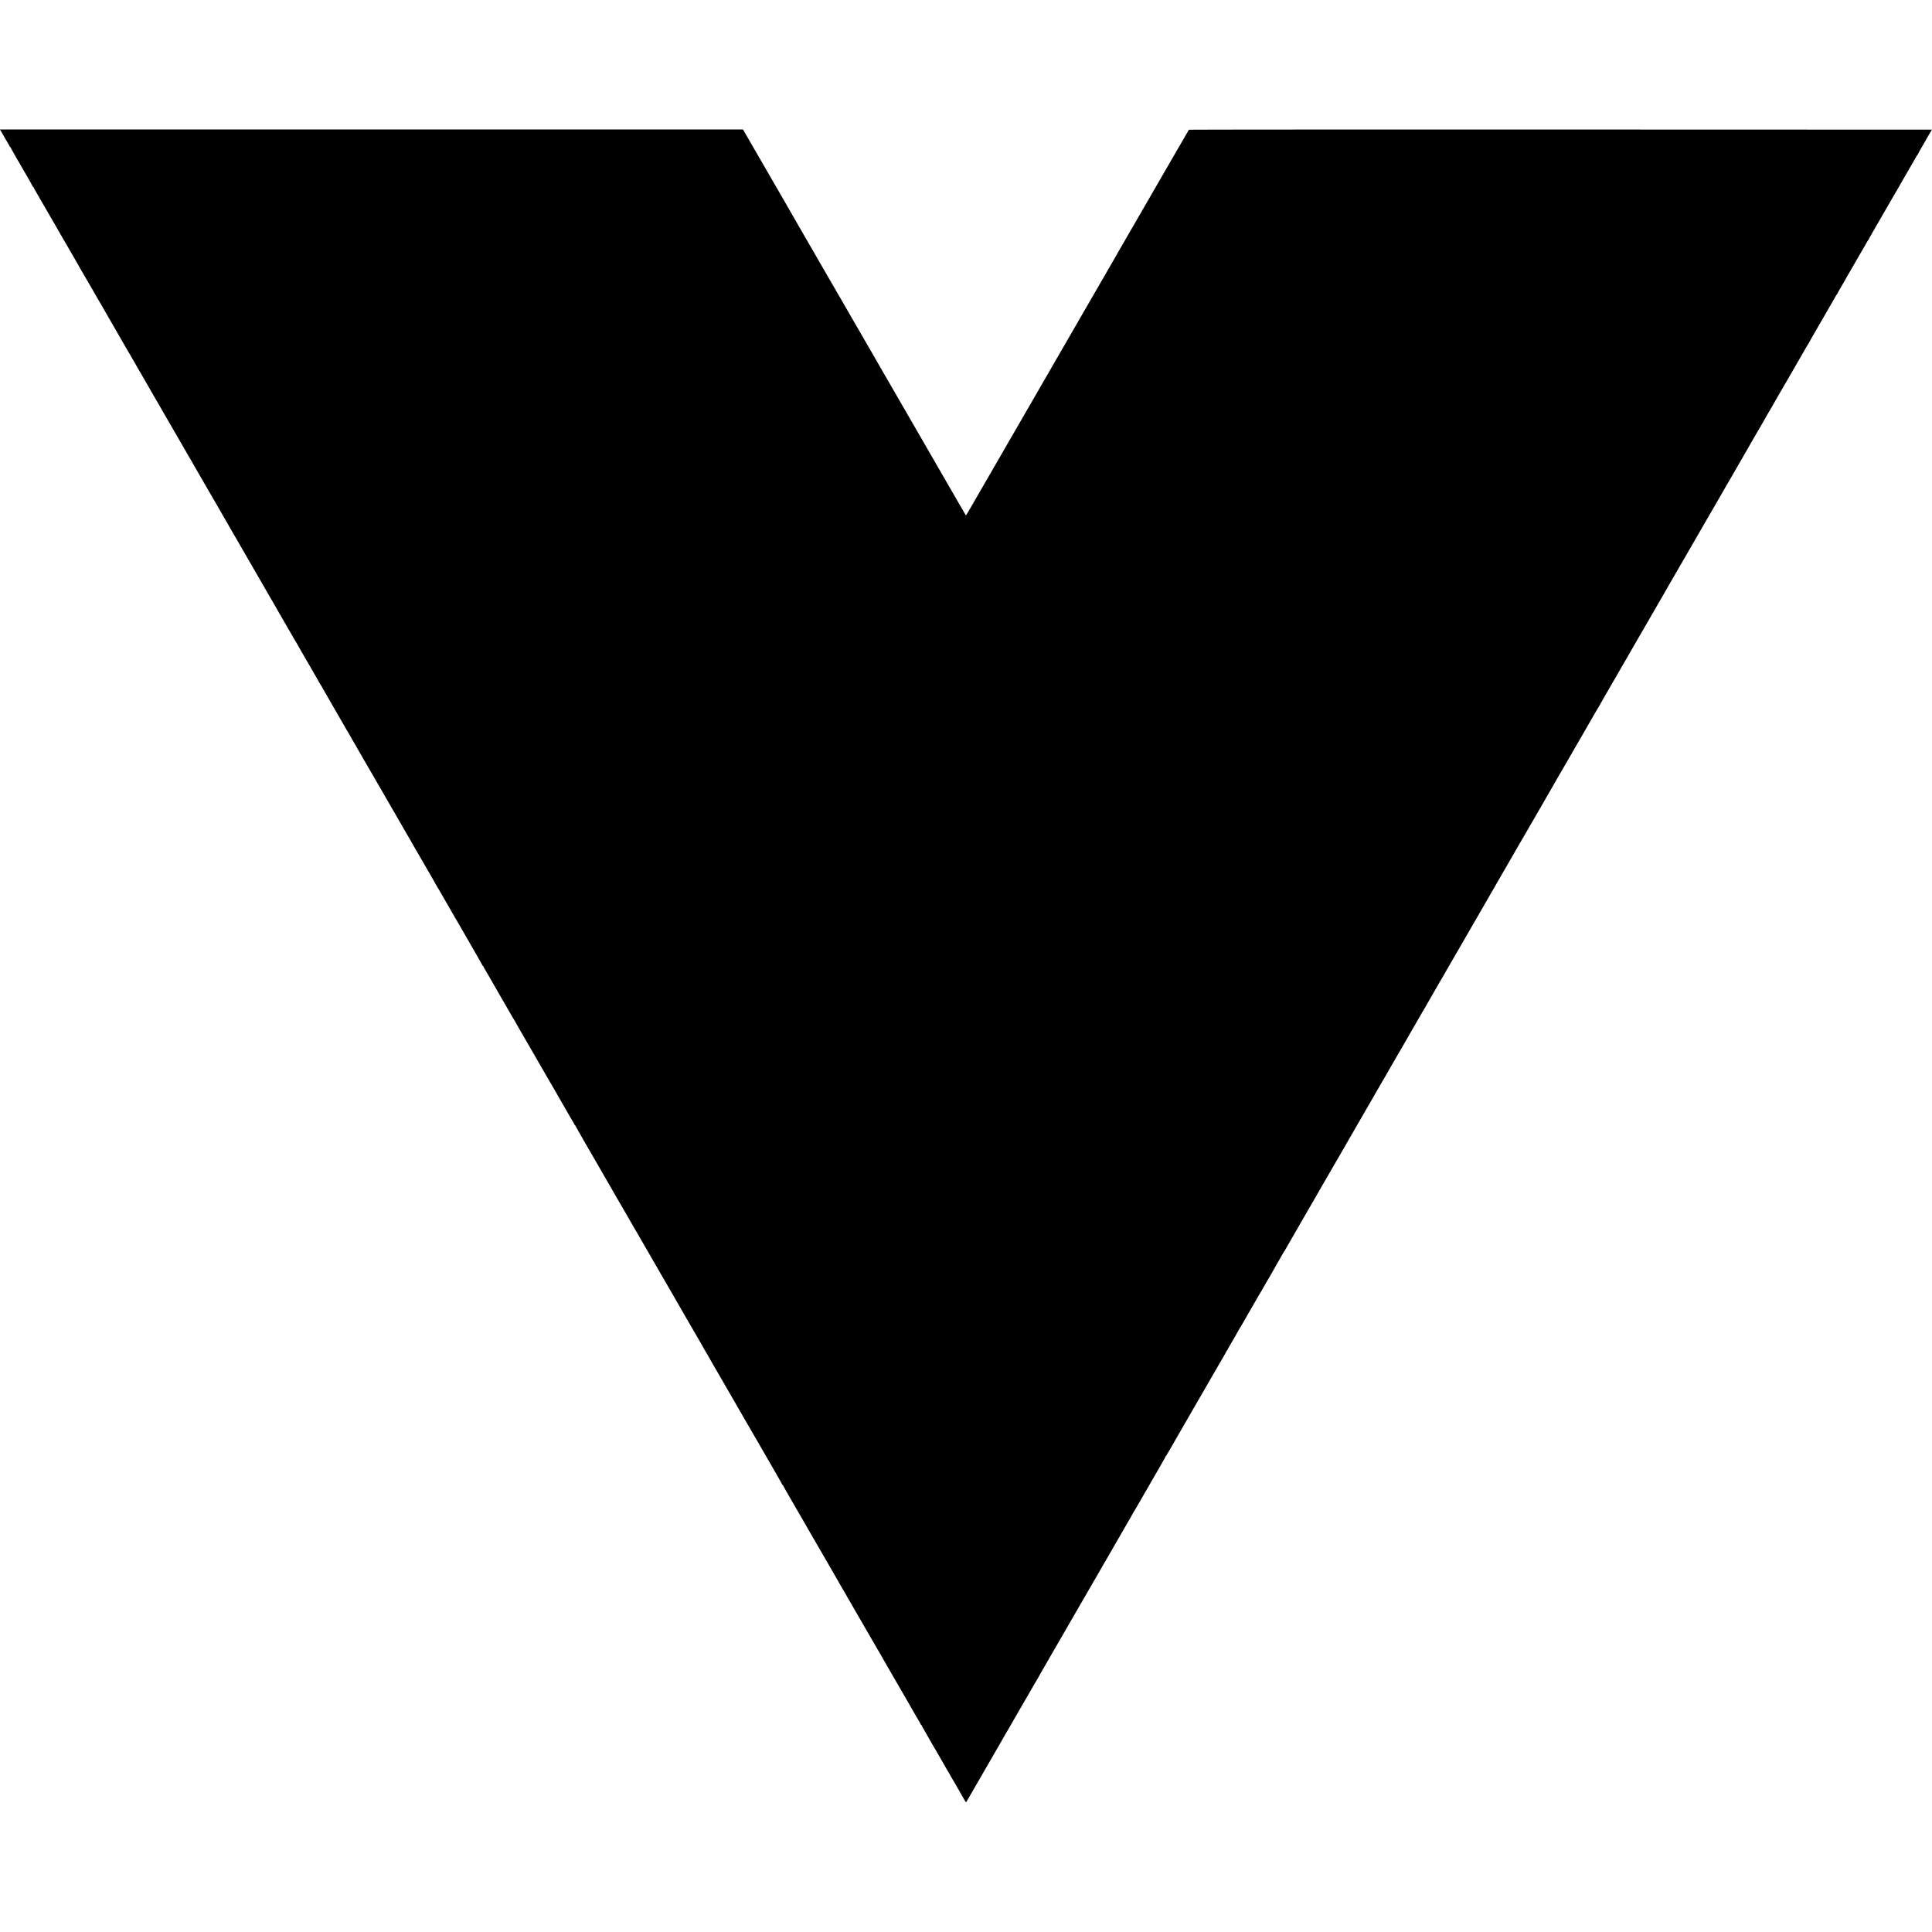
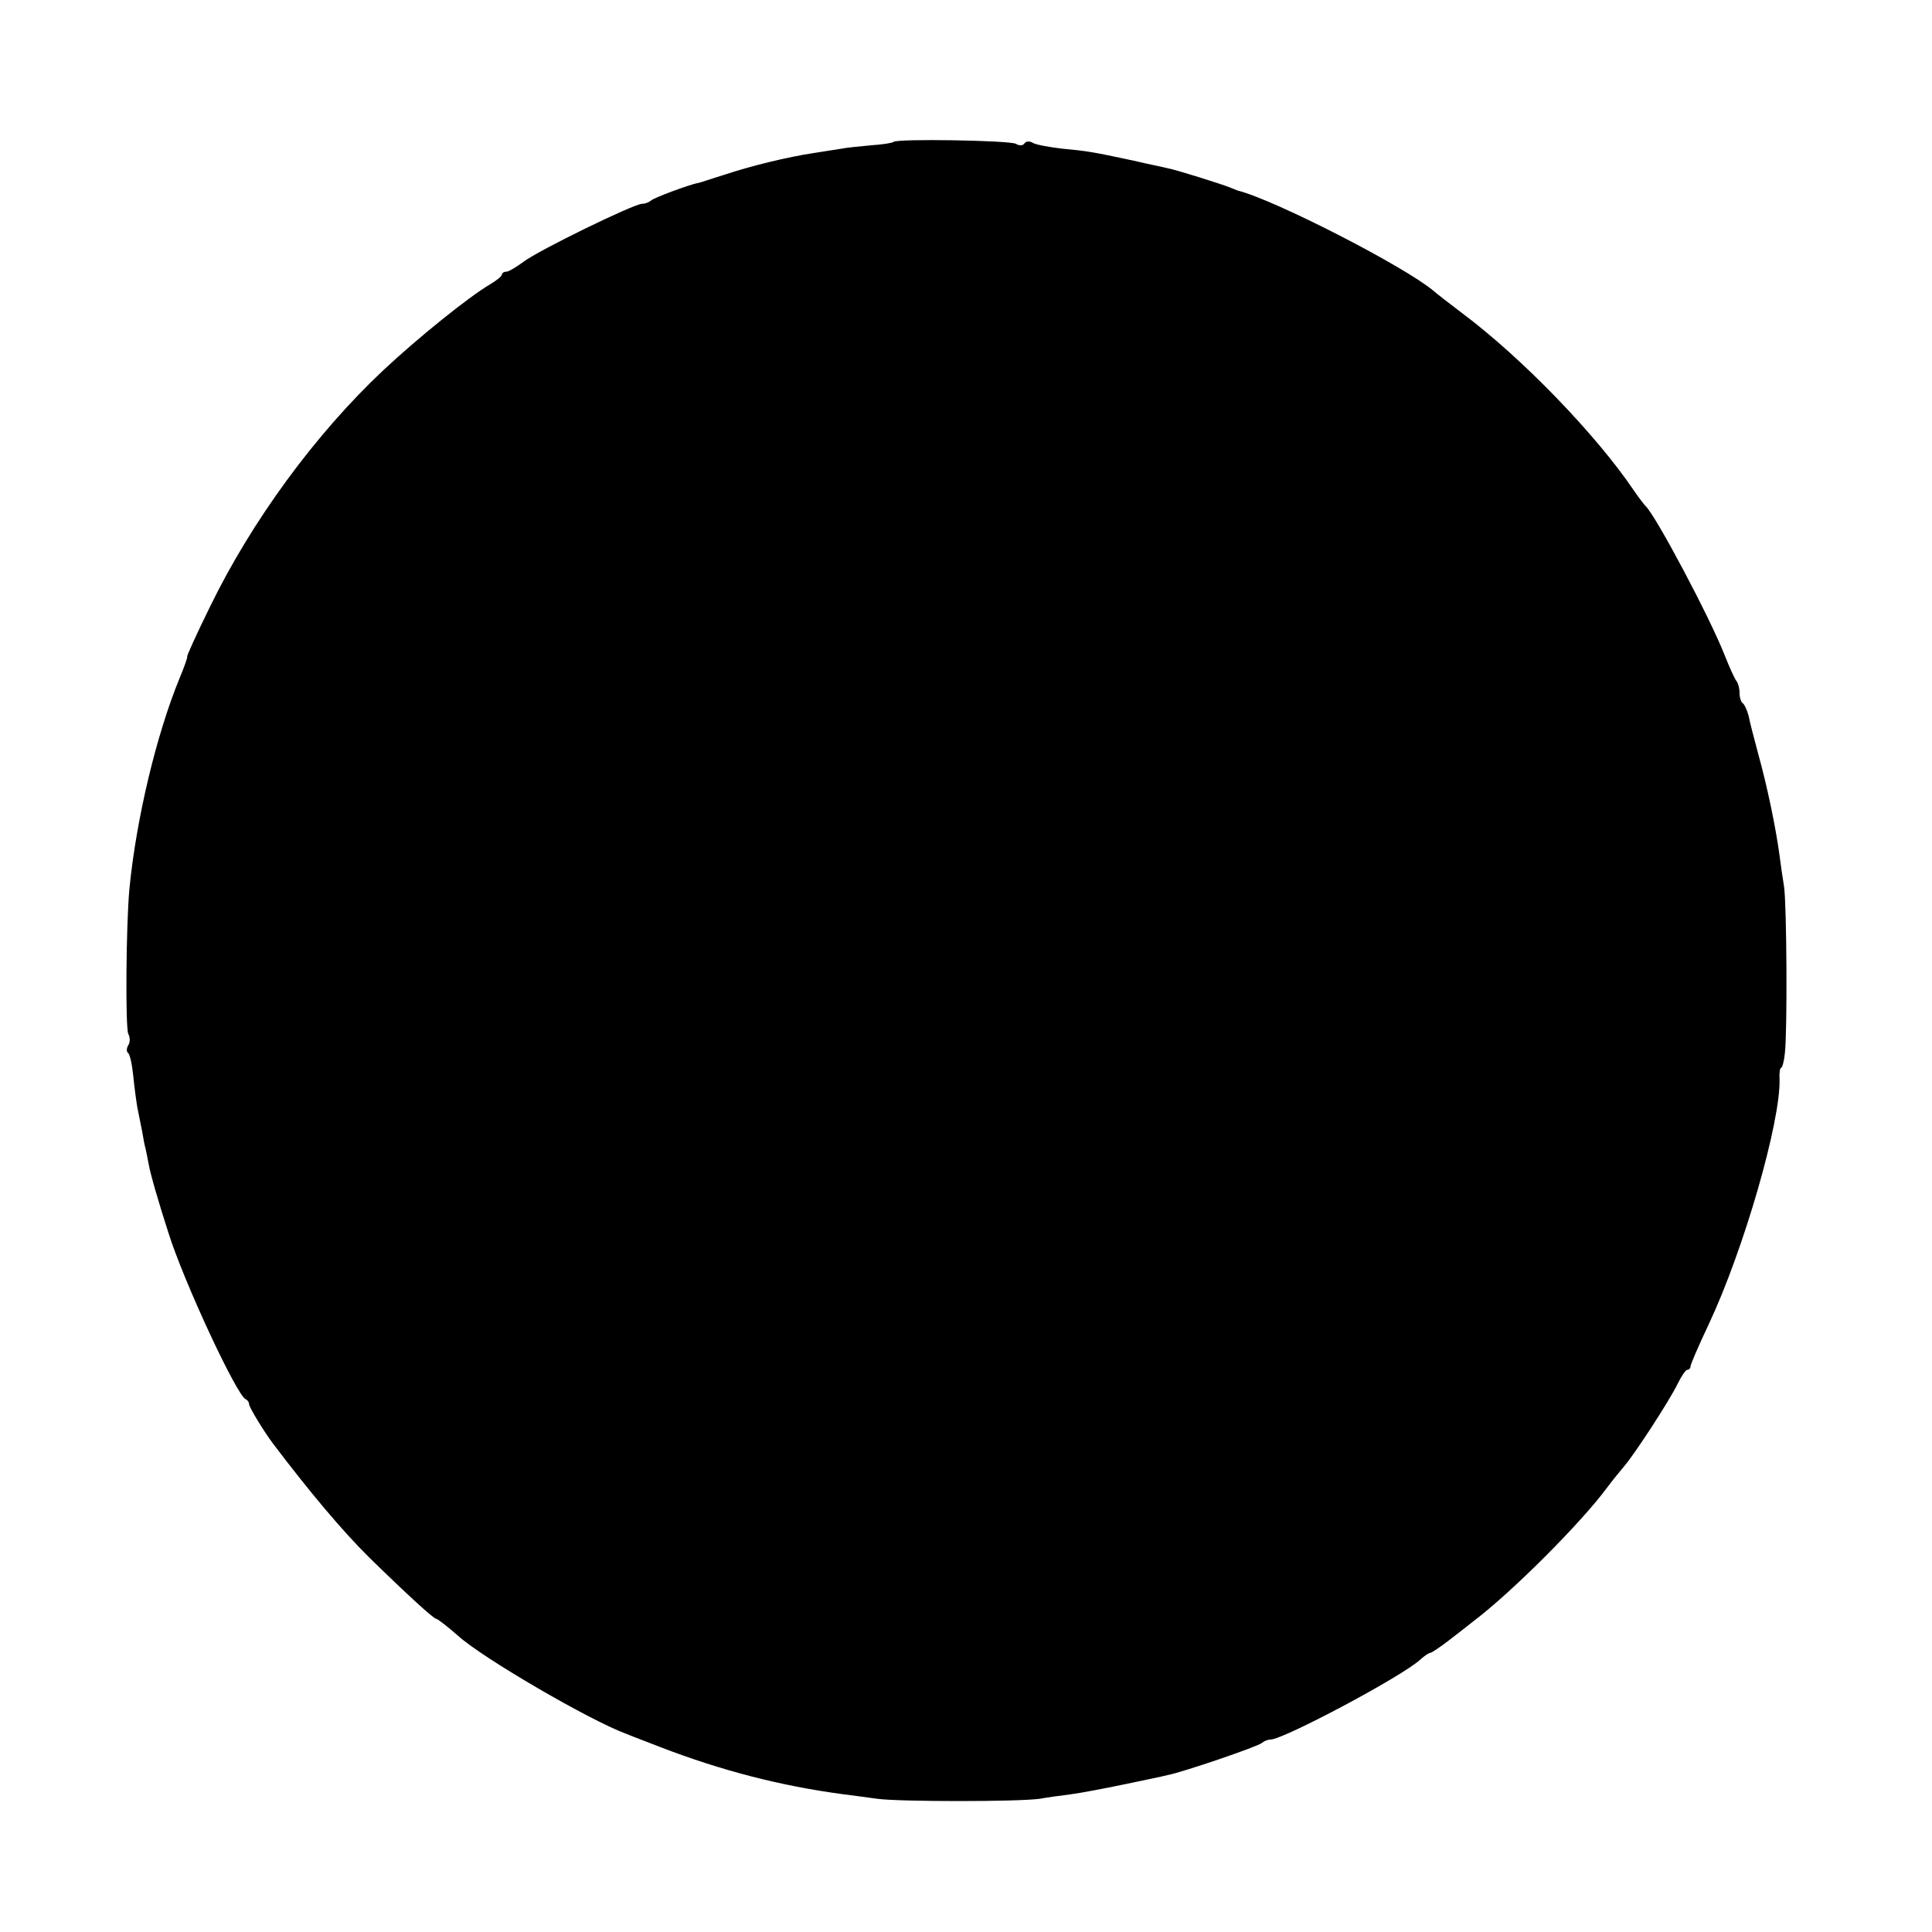
- <svg xmlns="http://www.w3.org/2000/svg" version="1.0" width="16pt" height="16pt" viewBox="0 0 16 16" preserveAspectRatio="xMidYMid meet">
-   <g transform="translate(0,16) scale(0.00032,-0.00032)" fill="#000000" stroke="none">
-     <path d="M18 46618 c45 -75 122 -207 122 -211 0 -2 25 -45 55 -95 30 -50 55 -96 55 -102 0 -5 5 -10 10 -10 6 0 10 -4 10 -9 0 -5 73 -135 161 -288 89 -153 173 -298 187 -323 14 -25 32 -57 41 -72 88 -149 187 -324 189 -335 2 -7 8 -13 13 -13 5 0 9 -4 9 -10 0 -5 46 -89 103 -187 175 -302 490 -846 507 -876 8 -16 20 -36 25 -45 28 -46 290 -498 339 -585 13 -23 74 -129 136 -236 61 -107 123 -215 137 -240 14 -25 29 -50 33 -56 5 -5 23 -37 40 -70 18 -33 38 -67 44 -75 11 -16 21 -33 63 -109 14 -25 29 -50 33 -56 4 -5 21 -35 38 -65 55 -100 261 -455 269 -465 4 -5 14 -21 20 -35 15 -29 41 -75 103 -180 24 -41 52 -88 60 -105 9 -16 57 -100 107 -185 112 -193 362 -626 380 -660 8 -14 23 -38 33 -55 11 -16 23 -37 27 -45 4 -8 26 -46 48 -85 23 -38 53 -90 67 -115 46 -81 64 -113 178 -310 62 -107 121 -210 132 -227 37 -67 56 -99 85 -148 16 -27 32 -57 36 -65 4 -8 15 -27 25 -42 9 -15 53 -89 96 -165 44 -76 177 -307 296 -513 120 -206 268 -463 330 -570 131 -227 117 -203 200 -348 36 -62 73 -125 82 -140 10 -15 21 -34 25 -42 4 -8 20 -37 36 -65 17 -27 38 -65 48 -82 49 -85 64 -111 87 -153 13 -25 28 -49 32 -55 4 -5 78 -134 165 -285 87 -151 166 -288 176 -305 10 -16 26 -43 35 -59 9 -17 125 -217 257 -445 132 -229 253 -441 270 -471 17 -30 45 -79 64 -108 18 -29 33 -54 33 -57 0 -2 20 -37 44 -77 24 -40 123 -212 221 -383 97 -170 190 -330 205 -355 16 -25 39 -65 53 -90 13 -25 81 -144 152 -265 70 -121 137 -238 150 -260 12 -22 37 -65 55 -95 18 -30 43 -73 55 -95 12 -22 48 -85 80 -140 77 -132 163 -280 190 -330 13 -22 71 -123 130 -225 59 -102 116 -199 126 -217 10 -17 29 -50 43 -72 15 -22 26 -43 26 -45 0 -2 27 -50 60 -106 33 -56 60 -103 60 -105 0 -2 55 -98 90 -155 8 -14 182 -316 239 -414 13 -22 45 -79 72 -124 27 -46 49 -86 49 -89 0 -2 14 -24 30 -48 16 -24 30 -46 30 -49 0 -5 74 -135 100 -176 5 -8 24 -42 43 -75 50 -88 58 -101 262 -455 104 -179 199 -345 213 -370 14 -25 28 -49 32 -55 4 -5 17 -26 28 -45 10 -19 62 -109 114 -200 114 -197 133 -230 170 -295 16 -27 33 -57 38 -65 17 -28 96 -165 103 -180 4 -8 16 -28 26 -45 10 -16 77 -131 148 -255 72 -124 181 -313 243 -420 62 -107 121 -209 131 -227 35 -62 323 -560 392 -678 38 -66 83 -145 100 -175 16 -30 33 -59 37 -65 4 -5 17 -27 29 -47 34 -61 56 -100 90 -156 17 -29 31 -55 31 -57 0 -2 17 -32 39 -67 21 -35 134 -229 251 -433 117 -203 235 -407 261 -451 27 -45 49 -85 49 -88 0 -4 8 -19 19 -34 15 -21 200 -341 309 -533 10 -19 33 -58 51 -87 17 -29 31 -54 31 -56 0 -2 25 -44 55 -94 30 -50 55 -95 55 -98 0 -4 6 -15 14 -23 7 -9 27 -41 43 -71 17 -30 170 -297 342 -594 171 -296 311 -542 311 -547 0 -5 5 -9 10 -9 6 0 10 -4 10 -10 0 -5 22 -47 49 -92 27 -46 58 -99 68 -118 24 -43 81 -140 93 -160 5 -8 66 -114 135 -235 69 -121 130 -227 135 -235 12 -21 259 -447 283 -490 10 -19 28 -47 38 -62 11 -14 19 -29 19 -32 0 -3 37 -69 83 -148 99 -170 305 -526 337 -583 13 -22 31 -53 41 -70 11 -16 22 -37 26 -45 7 -14 82 -146 103 -180 14 -24 181 -311 205 -355 13 -22 46 -80 75 -130 29 -49 64 -110 78 -135 14 -25 51 -88 82 -140 31 -52 59 -102 63 -110 4 -8 18 -33 31 -55 205 -353 284 -489 309 -535 17 -30 45 -78 62 -106 18 -28 36 -60 39 -72 4 -12 12 -22 17 -22 5 0 9 -4 9 -10 0 -5 109 -197 241 -427 133 -230 250 -431 259 -448 51 -90 222 -385 280 -485 37 -63 78 -135 92 -160 14 -25 67 -117 118 -205 51 -88 101 -175 111 -193 34 -58 55 -95 149 -257 51 -88 101 -173 110 -190 9 -16 76 -131 147 -255 72 -124 140 -241 151 -260 61 -108 281 -489 355 -615 38 -66 77 -133 87 -150 35 -63 91 -161 100 -175 14 -23 99 -169 128 -220 54 -97 135 -235 142 -245 4 -5 20 -32 35 -60 26 -48 238 -416 276 -480 10 -16 26 -46 37 -65 30 -53 382 -661 403 -695 10 -16 22 -37 26 -45 4 -8 26 -48 50 -88 24 -41 43 -75 43 -77 0 -2 22 -40 50 -85 27 -45 50 -84 50 -86 0 -3 38 -69 83 -147 84 -142 302 -520 340 -587 10 -19 34 -60 52 -90 18 -30 44 -75 57 -100 14 -25 45 -79 70 -120 25 -41 56 -96 70 -121 14 -25 77 -133 138 -240 62 -107 122 -210 132 -229 25 -43 310 -535 337 -581 11 -19 26 -45 34 -59 17 -32 238 -414 266 -460 11 -19 24 -41 28 -49 3 -7 75 -133 160 -278 84 -146 153 -269 153 -274 0 -5 5 -9 10 -9 6 0 10 -4 10 -10 0 -5 82 -150 181 -322 182 -314 201 -346 240 -415 12 -21 80 -139 152 -263 71 -124 141 -245 155 -270 14 -25 28 -49 32 -55 6 -8 145 -248 220 -380 37 -66 209 -362 229 -395 11 -19 24 -42 28 -49 4 -8 67 -118 140 -243 73 -125 133 -230 133 -233 0 -2 15 -28 33 -57 19 -29 47 -78 64 -108 17 -30 53 -93 79 -139 53 -90 82 -141 157 -272 82 -142 115 -199 381 -659 142 -245 268 -463 281 -485 12 -22 71 -125 132 -230 60 -104 172 -298 248 -430 76 -132 146 -253 156 -270 11 -16 22 -36 26 -44 3 -8 30 -54 60 -103 29 -49 53 -91 53 -93 0 -3 18 -34 40 -70 22 -36 40 -67 40 -69 0 -2 37 -66 81 -142 45 -77 98 -168 119 -204 20 -36 47 -81 58 -100 12 -19 27 -47 33 -62 6 -16 15 -28 20 -28 5 0 9 -4 9 -9 0 -6 63 -118 140 -251 77 -133 140 -243 140 -245 0 -2 18 -33 41 -70 22 -37 49 -83 60 -101 10 -19 29 -51 40 -71 25 -45 109 -189 126 -218 7 -11 17 -29 22 -40 6 -11 22 -38 35 -60 14 -22 37 -62 52 -90 14 -27 35 -62 45 -77 11 -14 19 -29 19 -32 0 -3 18 -35 40 -71 22 -36 40 -67 40 -69 0 -2 19 -35 42 -72 23 -38 55 -94 72 -124 26 -47 139 -244 171 -298 6 -9 21 -36 34 -60 28 -48 37 -51 51 -19 6 12 19 36 29 52 10 17 27 46 38 65 11 19 104 181 208 360 103 179 199 345 213 370 14 25 42 74 64 109 21 34 38 65 38 67 0 2 18 33 40 69 22 36 40 67 40 69 0 3 177 310 199 346 16 26 136 234 140 244 2 5 25 44 52 88 27 44 49 81 49 84 0 2 18 34 40 70 22 36 40 67 40 69 0 2 20 36 43 77 35 58 169 289 297 513 9 17 50 86 90 155 40 69 86 150 103 180 16 30 35 62 41 70 6 8 16 24 22 35 35 64 72 129 167 293 59 100 116 199 127 220 11 20 30 53 41 72 43 72 1070 1850 1121 1940 14 25 65 113 113 195 48 83 96 166 107 185 10 19 28 50 38 68 11 18 73 124 137 235 64 111 175 303 246 427 71 124 173 299 225 390 52 91 116 202 143 248 27 45 49 85 49 89 0 4 6 14 14 22 7 9 28 43 46 76 26 47 251 436 378 655 11 19 29 51 40 70 11 19 101 176 201 348 99 172 181 317 181 323 0 5 5 9 10 9 6 0 10 5 10 11 0 6 8 23 18 37 11 15 32 52 49 82 16 30 130 228 253 440 122 212 234 405 248 430 13 25 39 70 57 100 39 65 69 117 130 225 25 44 50 87 55 95 12 19 78 134 220 380 61 107 129 224 150 260 161 277 222 382 246 425 15 28 47 83 71 123 24 41 43 78 43 83 0 5 4 9 8 9 4 0 13 12 19 28 7 15 23 45 36 67 66 110 277 478 277 483 0 3 6 13 14 21 7 9 27 41 43 71 17 30 45 80 63 110 34 57 375 649 394 685 6 11 16 27 22 35 6 8 26 42 44 75 18 33 41 74 51 90 10 17 24 41 32 55 54 97 72 128 88 152 11 14 19 28 19 30 0 3 79 141 175 308 96 167 175 305 175 308 0 3 6 13 14 21 7 9 26 39 41 66 33 60 276 483 338 587 24 40 46 80 50 88 4 8 13 24 20 35 14 23 95 163 125 215 11 19 52 91 92 160 40 69 80 139 90 155 9 17 103 179 207 360 105 182 200 346 211 365 103 181 463 802 489 845 7 11 15 27 19 35 4 8 29 51 55 95 64 110 828 1433 848 1470 9 17 24 41 33 55 9 14 29 48 45 77 15 28 52 93 82 145 30 51 62 107 71 123 17 30 231 398 400 690 51 88 103 179 115 202 12 23 26 48 32 55 6 7 24 38 40 68 17 30 61 107 98 170 37 63 84 144 103 180 19 36 41 72 48 81 8 8 14 18 14 21 0 4 27 51 59 106 32 55 72 124 89 154 16 29 71 125 122 213 51 88 104 180 118 205 13 25 28 50 32 55 4 6 17 26 28 45 11 19 45 80 77 135 31 55 66 116 77 135 11 19 88 152 171 295 401 694 620 1072 650 1125 11 19 87 152 170 295 83 143 158 273 166 288 9 16 21 36 26 45 6 9 31 52 55 96 25 43 54 94 66 115 11 20 95 164 186 321 91 157 173 299 182 315 9 17 26 46 37 65 12 19 66 114 121 210 56 96 108 186 117 200 8 14 24 40 34 59 24 45 383 664 412 713 5 9 17 29 26 45 15 28 120 210 241 419 36 61 68 117 72 125 4 8 12 23 19 34 35 57 245 420 262 453 11 20 35 61 53 90 17 29 32 54 32 56 0 3 28 51 62 108 33 57 70 119 80 138 10 19 23 42 28 50 5 8 32 53 59 100 27 47 149 258 271 470 122 212 234 405 248 430 30 53 62 108 80 135 6 11 15 27 19 35 4 8 85 150 181 315 96 165 187 323 202 350 31 56 116 202 130 225 5 8 25 42 43 75 19 33 92 159 162 280 149 257 157 271 202 350 19 33 38 67 43 75 9 14 228 392 275 475 12 22 55 96 95 165 40 69 80 139 90 155 24 42 202 350 221 383 9 15 27 47 41 72 14 25 75 131 136 236 61 106 121 210 134 232 99 172 271 470 279 482 5 8 23 40 40 70 18 30 81 141 142 245 60 105 121 210 135 235 14 25 71 124 127 220 56 96 143 247 194 335 51 88 96 167 102 175 14 24 180 311 204 355 23 43 340 590 356 615 5 8 50 87 101 175 171 301 517 898 582 1008 25 43 46 81 46 83 0 2 12 23 27 47 14 23 40 67 56 97 16 30 35 62 42 70 7 8 15 22 18 30 4 8 20 38 37 65 16 28 33 57 37 65 6 12 111 196 143 250 5 8 55 95 112 193 57 98 113 195 126 215 12 20 27 46 32 57 6 11 14 27 20 35 5 8 76 130 156 270 80 140 165 287 187 325 23 39 52 90 66 115 13 25 30 52 37 61 8 8 14 18 14 21 0 4 41 77 92 165 50 87 175 302 276 478 101 176 208 360 236 408 28 49 67 117 86 152 19 35 41 70 48 77 6 6 12 15 12 19 0 7 124 224 167 291 12 21 23 40 23 42 0 2 21 40 46 83 26 43 55 92 64 109 54 95 327 568 354 614 19 30 45 75 59 100 71 128 82 145 89 148 4 2 8 8 8 13 0 5 42 82 94 172 311 538 496 858 518 897 14 25 40 70 58 100 18 30 42 71 53 90 10 19 79 139 152 265 73 127 142 246 153 265 10 19 43 76 72 125 29 50 63 108 75 130 65 116 80 140 87 143 4 2 8 8 8 12 0 8 114 212 140 250 6 8 14 24 20 35 5 11 54 97 108 190 l100 170 -9611 3 c-5286 1 -9614 -1 -9618 -5 -5 -6 -419 -719 -619 -1068 -89 -155 -267 -463 -323 -560 -38 -66 -81 -140 -95 -165 -31 -56 -263 -457 -526 -910 -110 -190 -224 -388 -254 -440 -29 -52 -61 -109 -71 -125 -23 -39 -243 -420 -268 -465 -11 -19 -204 -352 -428 -740 -224 -388 -477 -826 -563 -975 -85 -148 -185 -322 -222 -385 -37 -63 -120 -207 -185 -320 -65 -113 -177 -306 -248 -430 -72 -124 -172 -297 -222 -385 -51 -88 -142 -245 -202 -350 -131 -226 -247 -427 -408 -705 -65 -113 -249 -432 -410 -710 -160 -278 -388 -673 -506 -877 -118 -205 -216 -373 -219 -373 -3 0 -52 82 -109 183 -58 100 -144 250 -192 332 -95 164 -402 696 -647 1120 -85 149 -228 396 -317 550 -212 365 -982 1700 -1008 1745 -10 19 -43 76 -72 125 -29 50 -64 110 -77 135 -14 25 -63 110 -110 190 -47 80 -96 165 -110 190 -14 25 -99 171 -188 325 -89 154 -174 300 -188 325 -13 25 -64 113 -112 195 -48 83 -140 242 -205 355 -65 113 -183 317 -263 454 -79 137 -152 264 -163 282 -50 89 -335 583 -354 614 -12 19 -34 58 -50 85 -15 28 -129 226 -253 440 -124 215 -235 408 -247 430 -12 22 -69 121 -127 220 -58 99 -226 389 -373 645 -148 256 -324 561 -392 678 -67 117 -134 232 -147 255 -13 23 -33 59 -46 80 l-22 37 -9615 0 -9615 0 20 -32z" />
+ <svg xmlns="http://www.w3.org/2000/svg" version="1.0" width="512pt" height="512pt" viewBox="0 0 512 512" preserveAspectRatio="xMidYMid meet">
+   <g transform="translate(0,512) scale(0.1,-0.1)" fill="#000000" stroke="none">
+     <path d="M2368 4744 c-3 -3 -30 -7 -59 -9 -30 -3 -65 -6 -79 -9 -14 -2 -45 -7 -70 -11 -74 -11 -171 -35 -240 -58 -36 -11 -67 -22 -70 -22 -20 -3 -117 -39 -124 -46 -6 -5 -16 -9 -24 -9 -22 0 -276 -124 -315 -154 -19 -14 -39 -26 -45 -26 -7 0 -12 -4 -12 -8 0 -4 -15 -16 -32 -26 -56 -33 -189 -140 -282 -227 -180 -169 -349 -400 -459 -626 -36 -73 -63 -133 -61 -133 2 0 -7 -26 -20 -57 -62 -151 -115 -374 -133 -558 -9 -97 -11 -369 -3 -385 5 -9 5 -22 0 -30 -5 -8 -5 -17 -1 -20 5 -3 11 -30 14 -60 3 -30 8 -68 11 -85 3 -16 9 -46 13 -65 3 -19 7 -39 9 -45 1 -5 5 -23 8 -40 5 -28 25 -97 52 -181 41 -131 182 -433 205 -442 5 -2 9 -8 9 -13 0 -8 39 -72 63 -104 96 -127 185 -233 256 -303 95 -93 170 -162 177 -162 4 0 34 -24 58 -45 62 -57 348 -224 446 -260 19 -8 60 -23 90 -35 161 -62 319 -103 485 -125 22 -3 63 -8 90 -12 59 -8 372 -8 430 0 22 4 59 9 83 12 24 3 87 15 140 26 53 11 106 22 117 25 41 8 240 76 249 85 6 5 16 9 23 9 34 0 350 168 397 212 11 10 23 18 27 18 3 0 24 14 45 30 22 17 52 40 68 53 102 77 286 261 356 356 14 19 34 43 44 55 27 31 121 175 142 219 10 20 21 37 26 37 4 0 8 4 8 9 0 5 22 56 49 113 92 196 190 535 187 648 -1 16 1 30 4 30 3 0 8 17 10 38 7 58 5 392 -2 442 -4 25 -10 65 -13 90 -9 65 -31 174 -55 260 -11 41 -23 87 -26 103 -4 15 -11 30 -15 33 -5 3 -9 15 -9 28 0 12 -4 26 -8 31 -5 6 -19 37 -32 70 -39 99 -183 371 -210 395 -3 3 -17 21 -30 40 -100 148 -296 351 -455 470 -33 25 -68 52 -77 60 -78 65 -421 241 -518 265 -3 1 -12 5 -20 8 -22 9 -143 47 -165 51 -11 3 -52 11 -90 20 -111 24 -126 26 -190 32 -33 4 -68 10 -77 15 -10 6 -19 5 -23 -1 -4 -6 -13 -7 -23 -1 -18 9 -315 14 -324 5z" />
  </g>
</svg>
